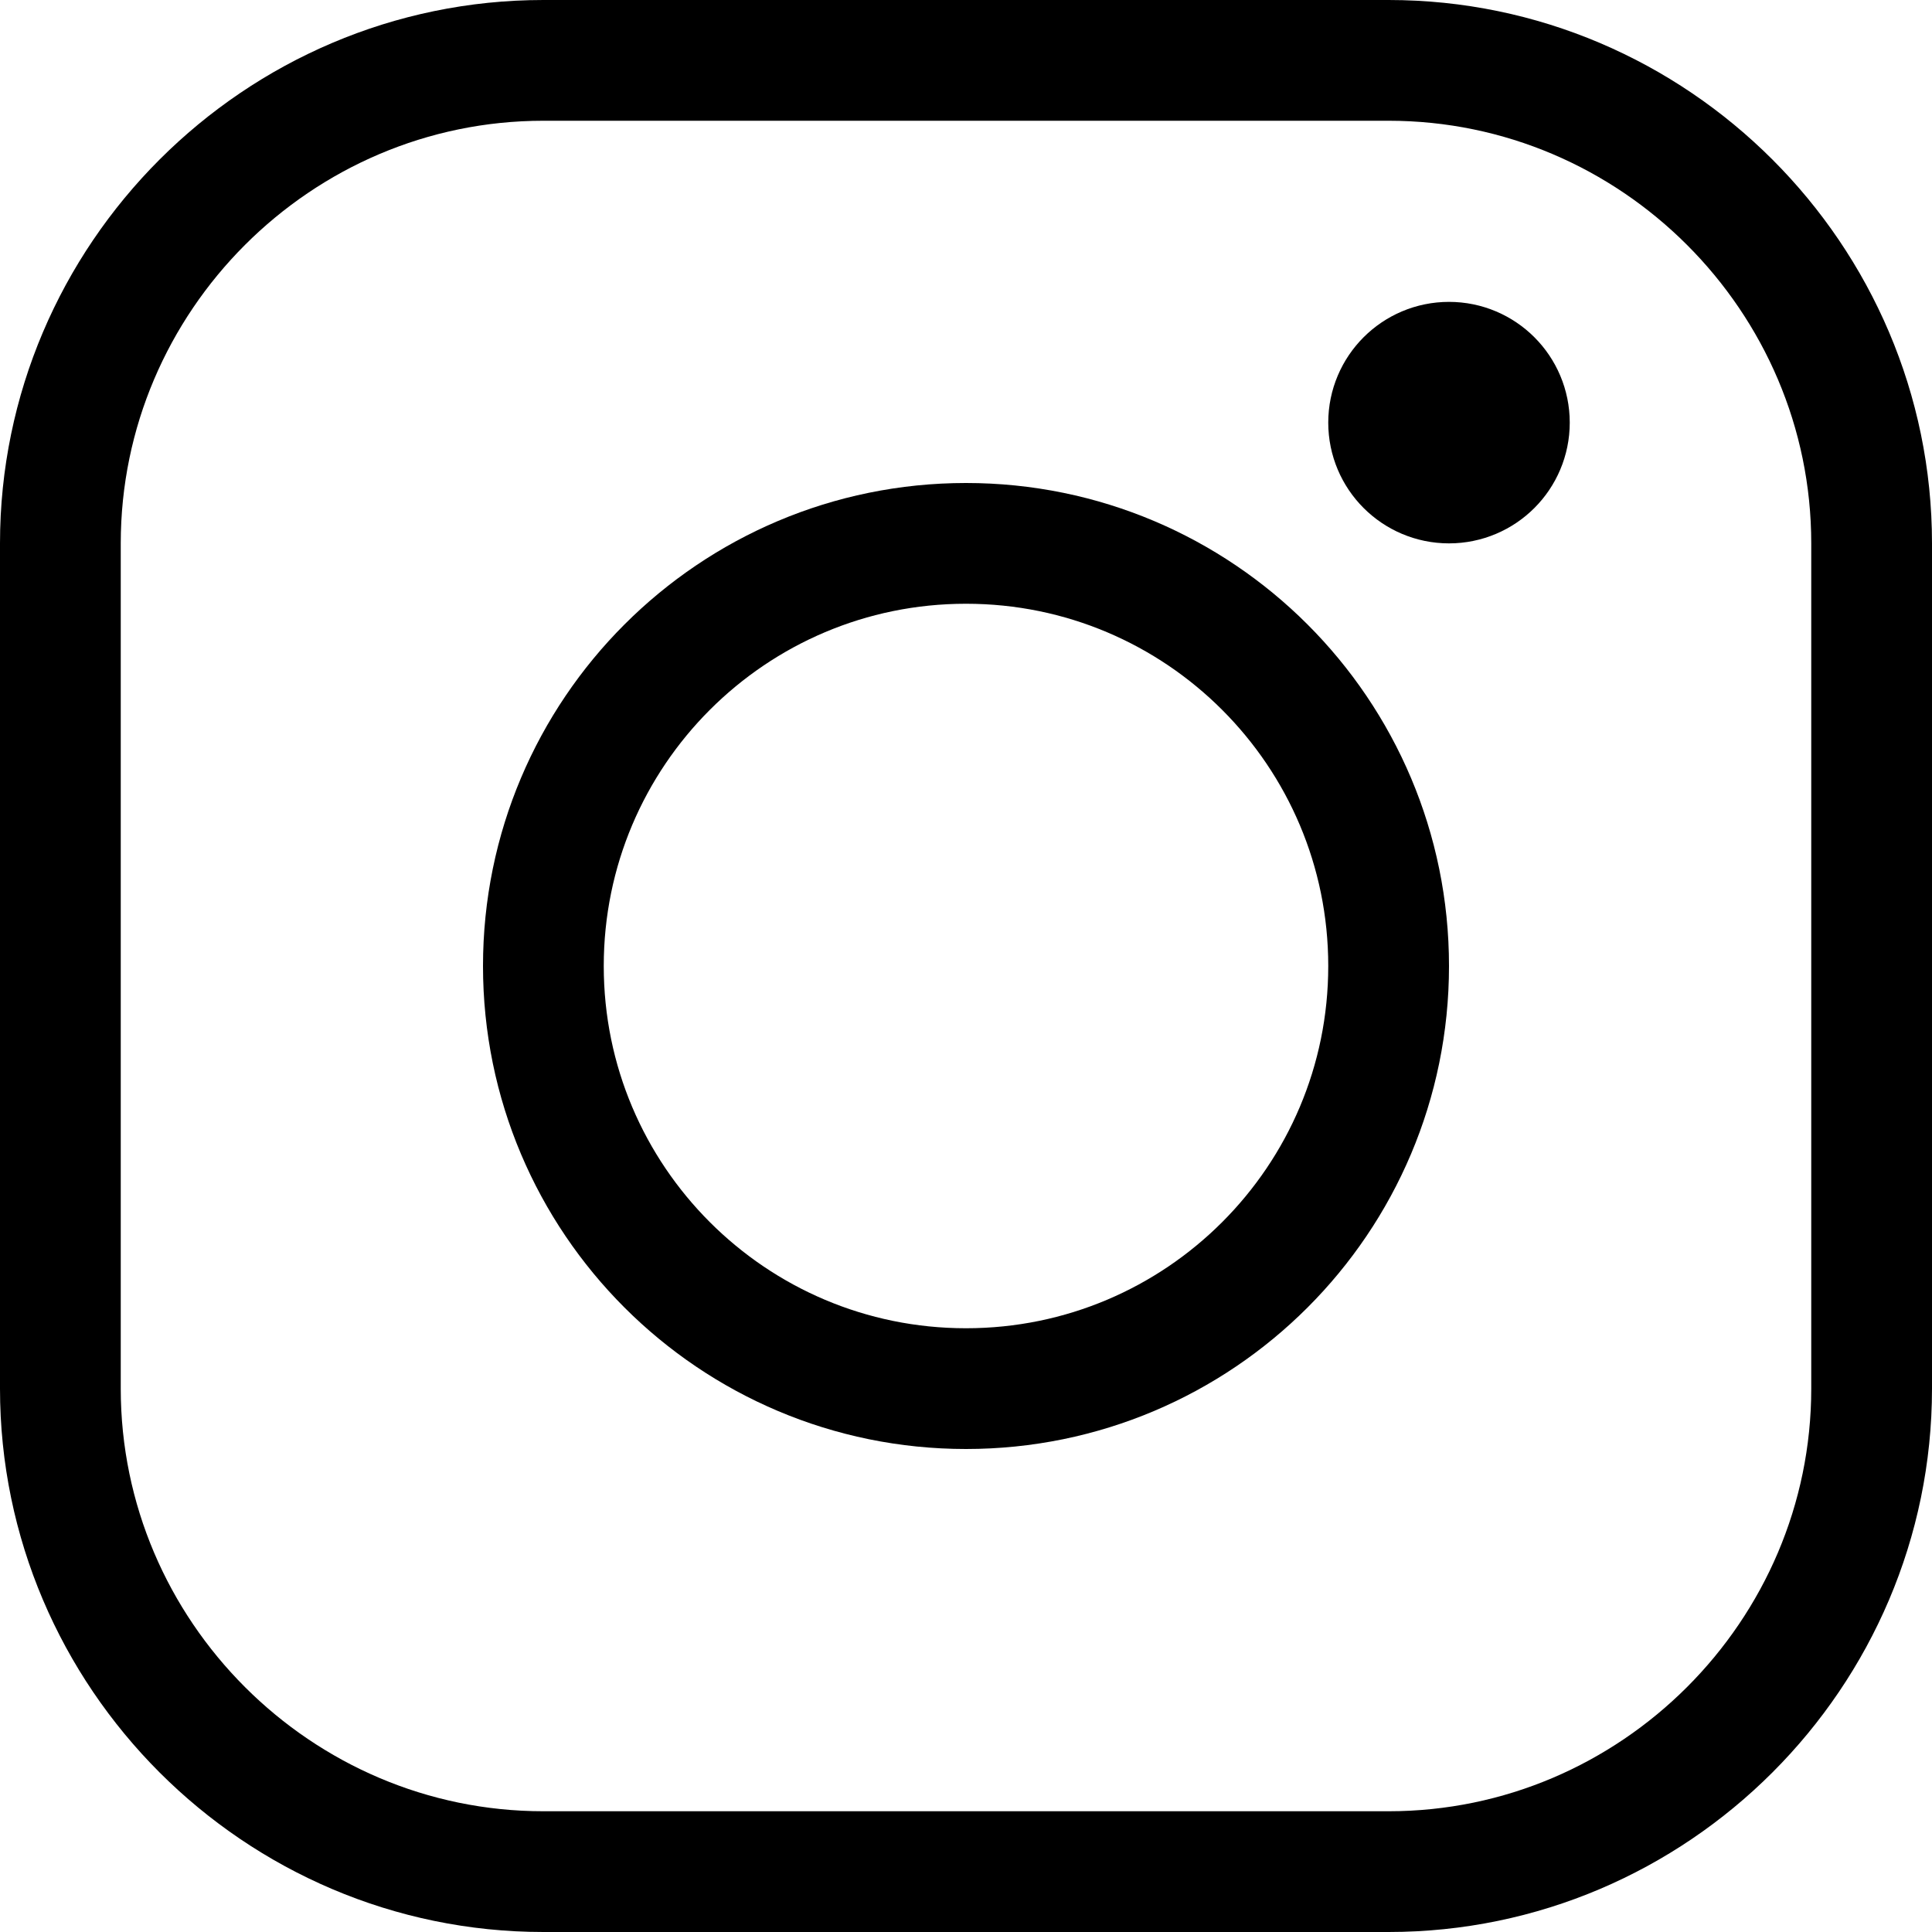
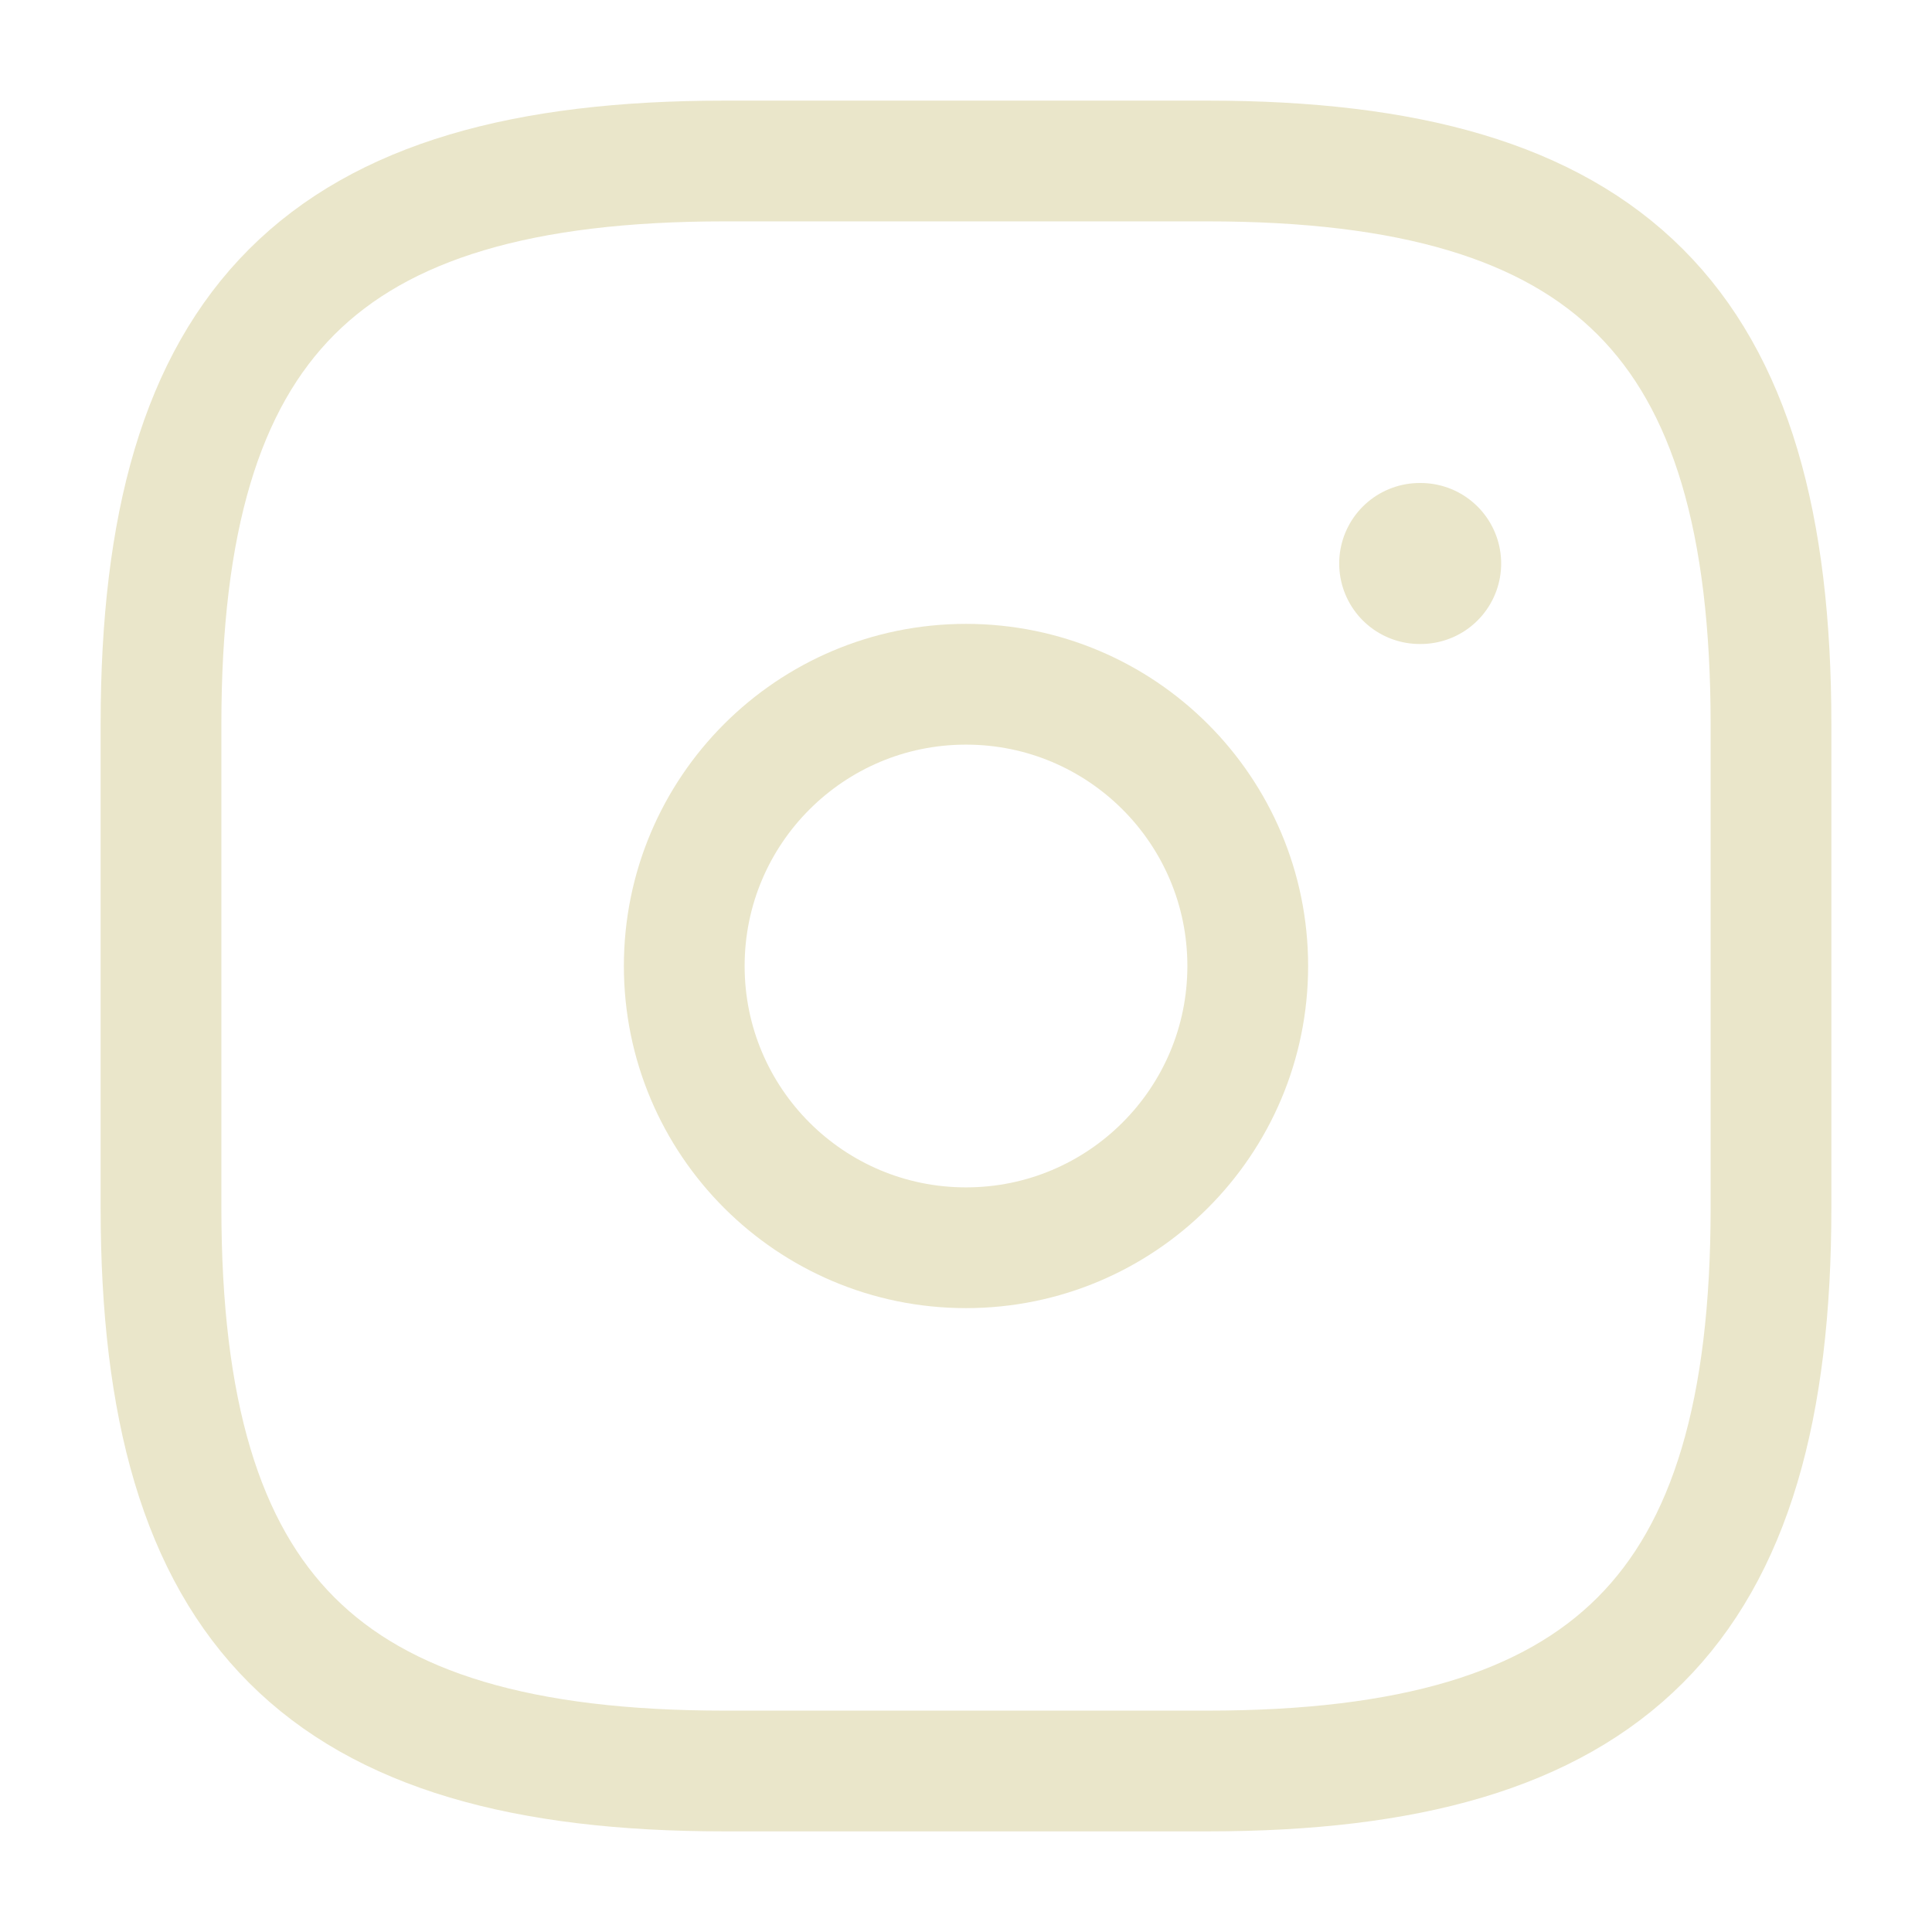
- <svg xmlns="http://www.w3.org/2000/svg" version="1.1" id="Icons" x="0px" y="0px" viewBox="0 0 32 32" style="enable-background:new 0 0 32 32;" xml:space="preserve">
-   <style type="text/css">
- 	.st0{fill:none;stroke:#000000;stroke-width:2;stroke-linecap:round;stroke-linejoin:round;stroke-miterlimit:10;}
- 	.st1{fill:none;stroke:#000000;stroke-width:2;}
- 	.st2{fill:none;stroke:#000000;stroke-width:2;stroke-miterlimit:10;}
- </style>
-   <path class="st0" d="M23,31H9c-4.4,0-8-3.6-8-8V9c0-4.4,3.6-8,8-8h14c4.4,0,8,3.6,8,8v14C31,27.4,27.4,31,23,31z" />
-   <circle class="st0" cx="16" cy="16" r="7" />
-   <circle class="st0" cx="24" cy="7" r="1" />
+ <svg xmlns="http://www.w3.org/2000/svg" width="800px" height="800px" viewBox="0 0 24 24" fill="none" stroke="#eae6ca">
+   <g id="SVGRepo_bgCarrier" stroke-width="0" />
+   <g id="SVGRepo_tracerCarrier" stroke-linecap="round" stroke-linejoin="round" />
+   <g id="SVGRepo_iconCarrier">
+     <path d="M9 22H15C20 22 22 20 22 15V9C22 4 20 2 15 2H9C4 2 2 4 2 9V15C2 20 4 22 9 22Z" stroke="#eae6ca" stroke-width="1.5" stroke-linecap="round" stroke-linejoin="round" />
+     <path d="M12 15.5C13.933 15.5 15.5 13.933 15.5 12C15.5 10.067 13.933 8.5 12 8.5C10.067 8.5 8.5 10.067 8.5 12C8.5 13.933 10.067 15.5 12 15.5Z" stroke="#eae6ca" stroke-width="1.5" stroke-linecap="round" stroke-linejoin="round" />
+     <path d="M17.636 7H17.648" stroke="#eae6ca" stroke-width="2" stroke-linecap="round" stroke-linejoin="round" />
+   </g>
</svg>
